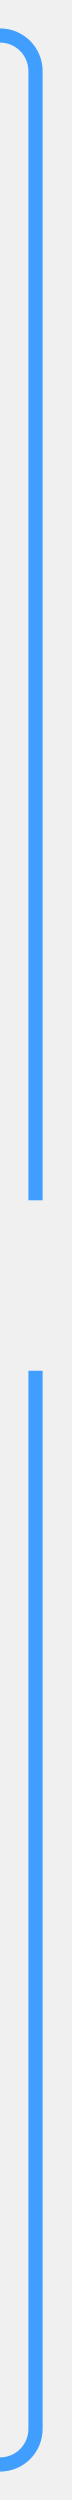
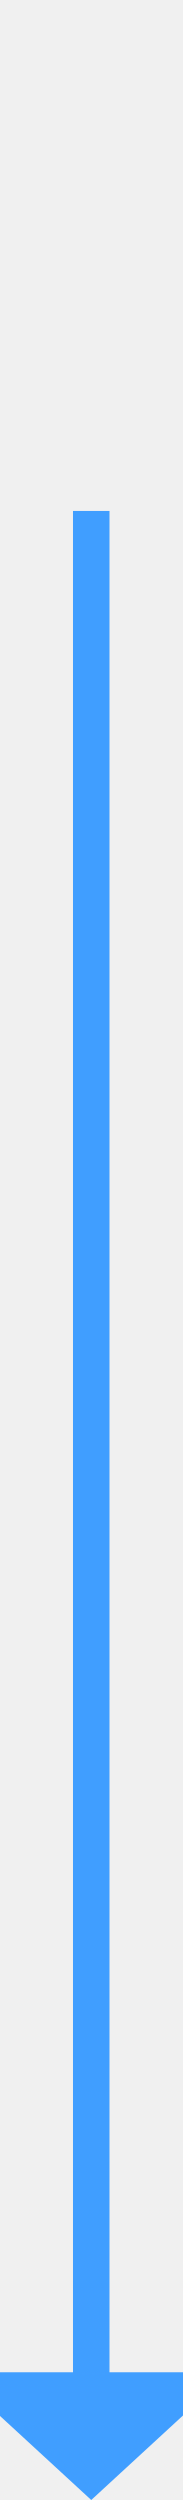
- <svg xmlns="http://www.w3.org/2000/svg" version="1.1" width="10px" height="352px" preserveAspectRatio="xMidYMin meet" viewBox="707 515  8 352">
+ <svg xmlns="http://www.w3.org/2000/svg" version="1.1" width="10px" height="137px" preserveAspectRatio="xMidYMin meet" viewBox="706 1187  8 137">
  <defs>
-     <mask fill="white" id="clip319">
-       <path d="M 683 684  L 739 684  L 739 708  L 683 708  Z M 589 517  L 739 517  L 739 872  L 589 872  Z " fill-rule="evenodd" />
+     <mask fill="white" id="clip49">
+       <path d="M 682 1191  L 738 1191  L 738 1215  L 682 1215  Z M 599 1189  L 738 1189  L 738 1334  L 599 1334  Z " fill-rule="evenodd" />
    </mask>
  </defs>
-   <path d="M 609 520  L 706 520  A 5 5 0 0 1 711 525 L 711 857  A 5 5 0 0 1 706 862 L 605 862  " stroke-width="2" stroke="#409eff" fill="none" mask="url(#clip319)" />
-   <path d="M 606 854.4  L 599 862  L 606 869.6  L 606 854.4  Z " fill-rule="nonzero" fill="#409eff" stroke="none" mask="url(#clip319)" />
+   <path d="M 599 1192  L 705 1192  A 5 5 0 0 1 710 1197 L 710 1318  " stroke-width="2" stroke="#409eff" fill="none" mask="url(#clip49)" />
+   <path d="M 702.4 1317  L 710 1324  L 717.6 1317  L 702.4 1317  Z " fill-rule="nonzero" fill="#409eff" stroke="none" mask="url(#clip49)" />
</svg>
